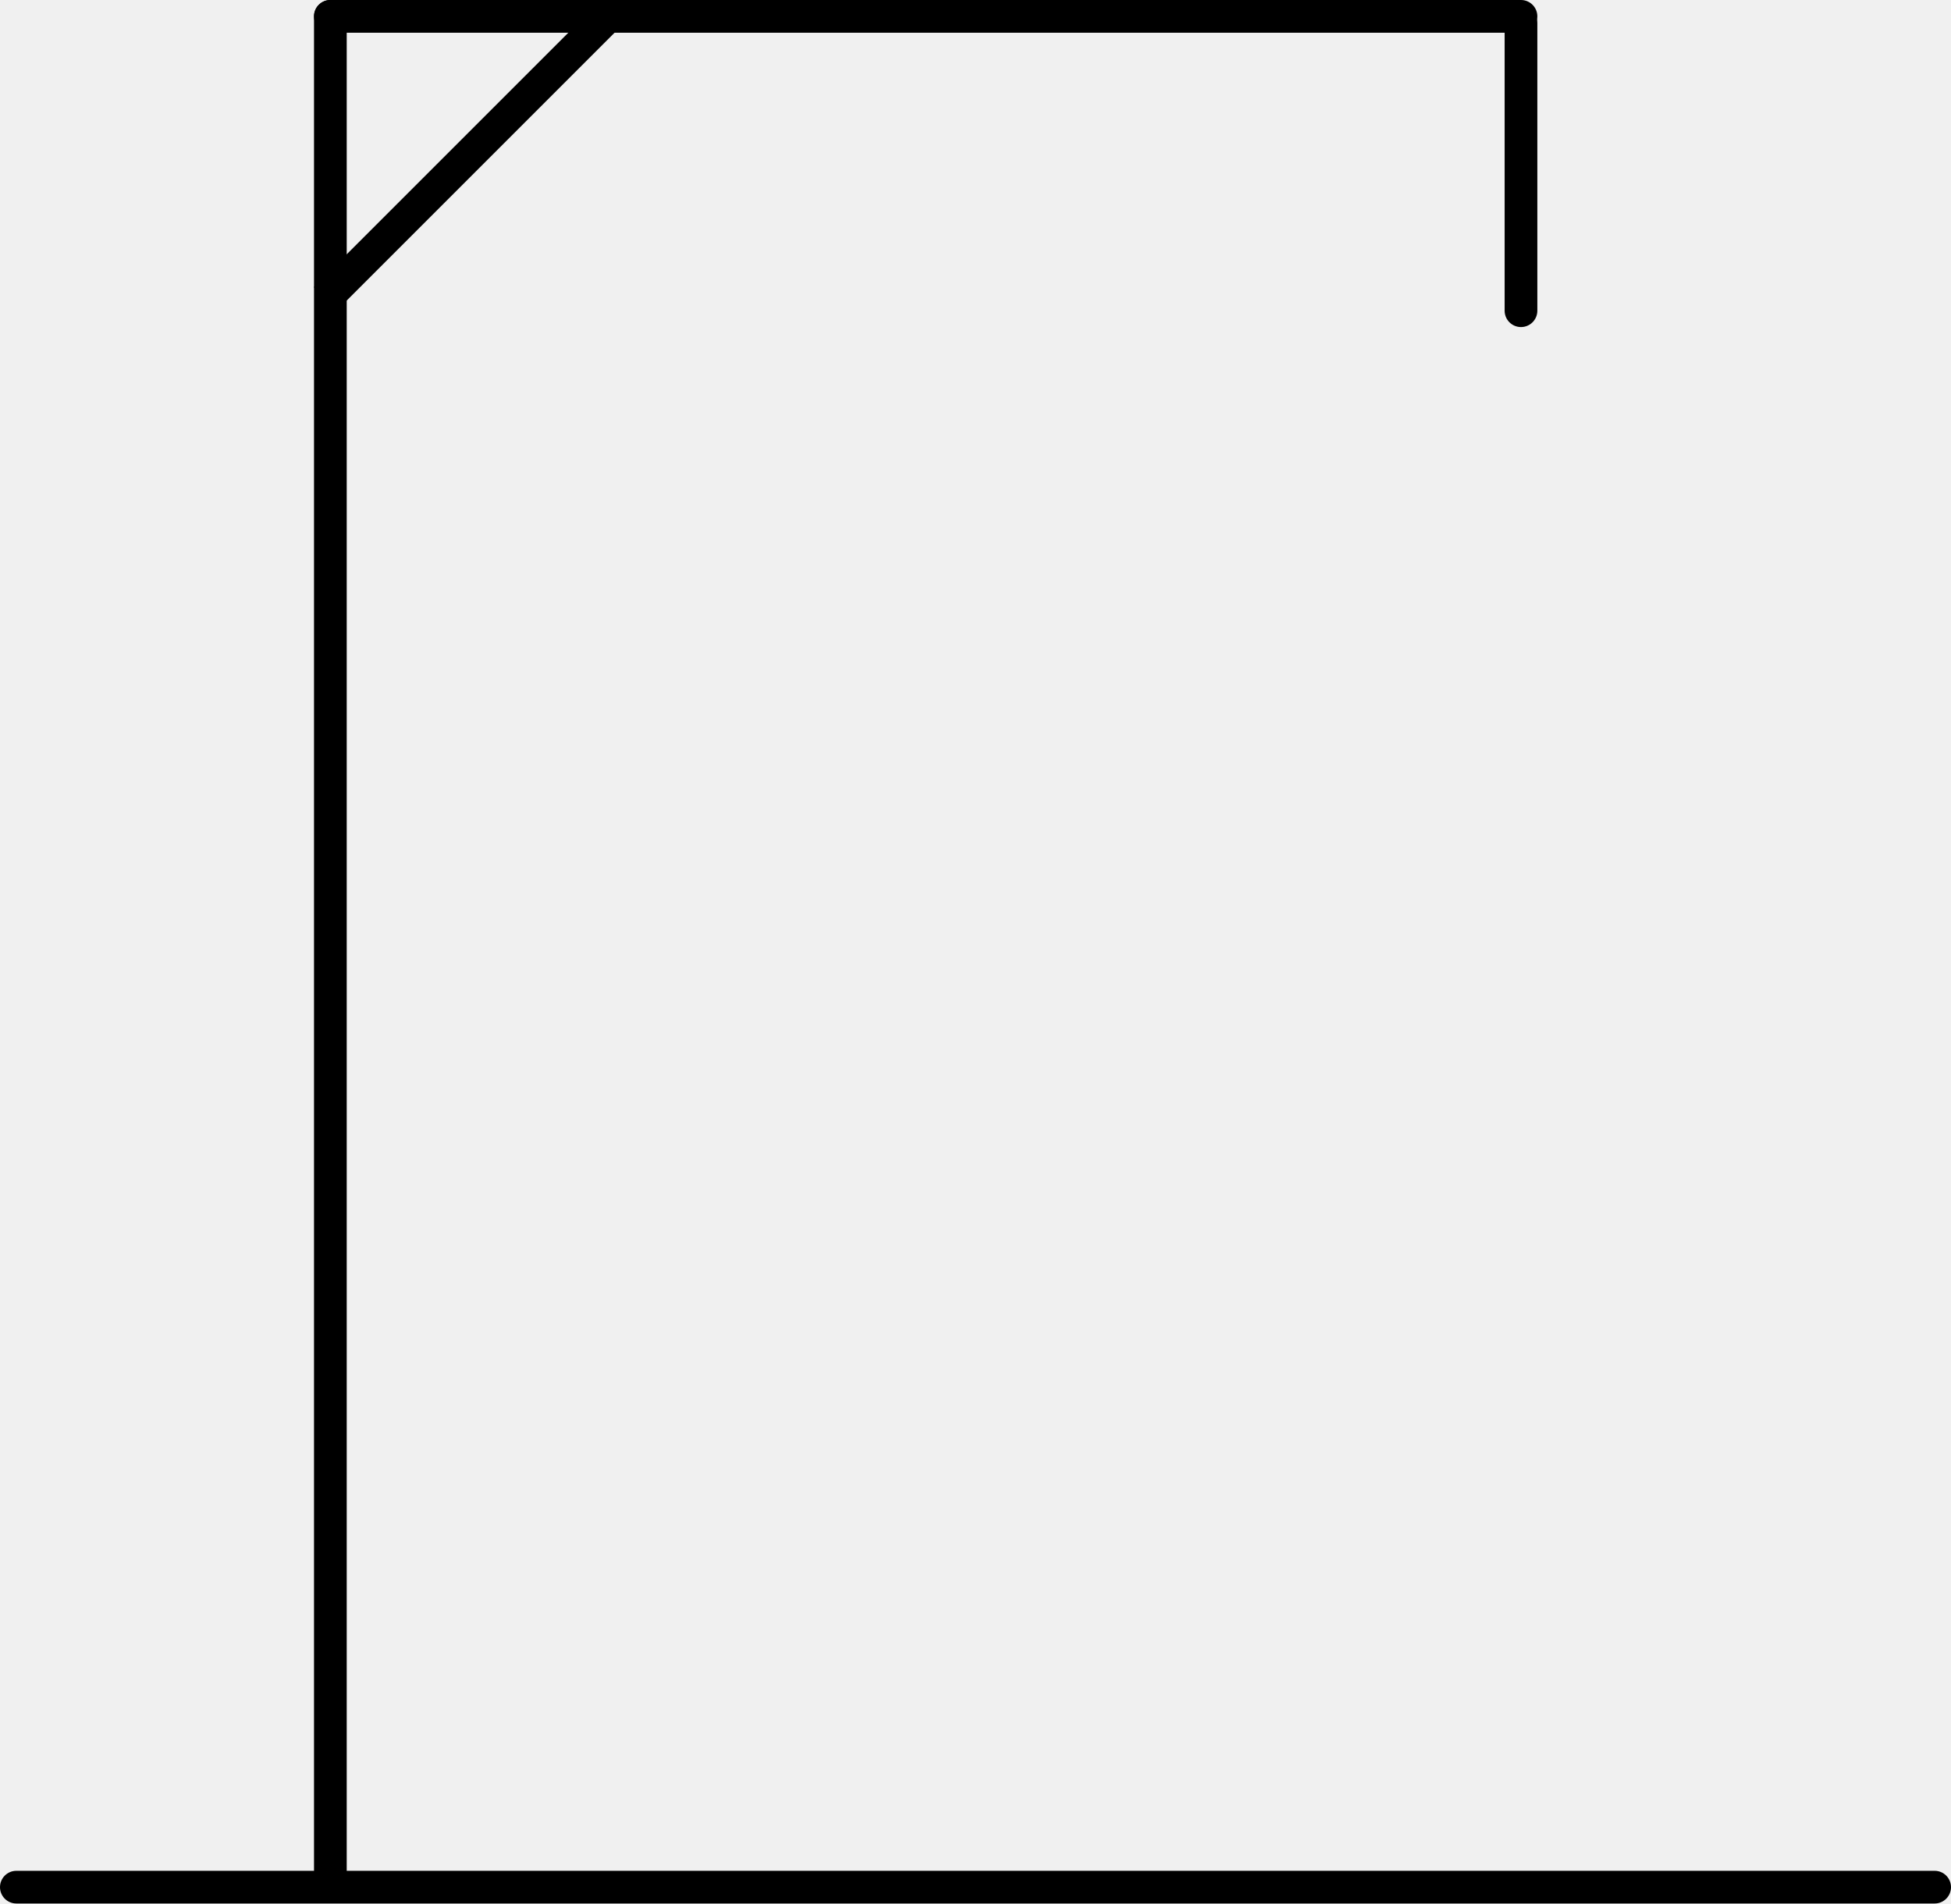
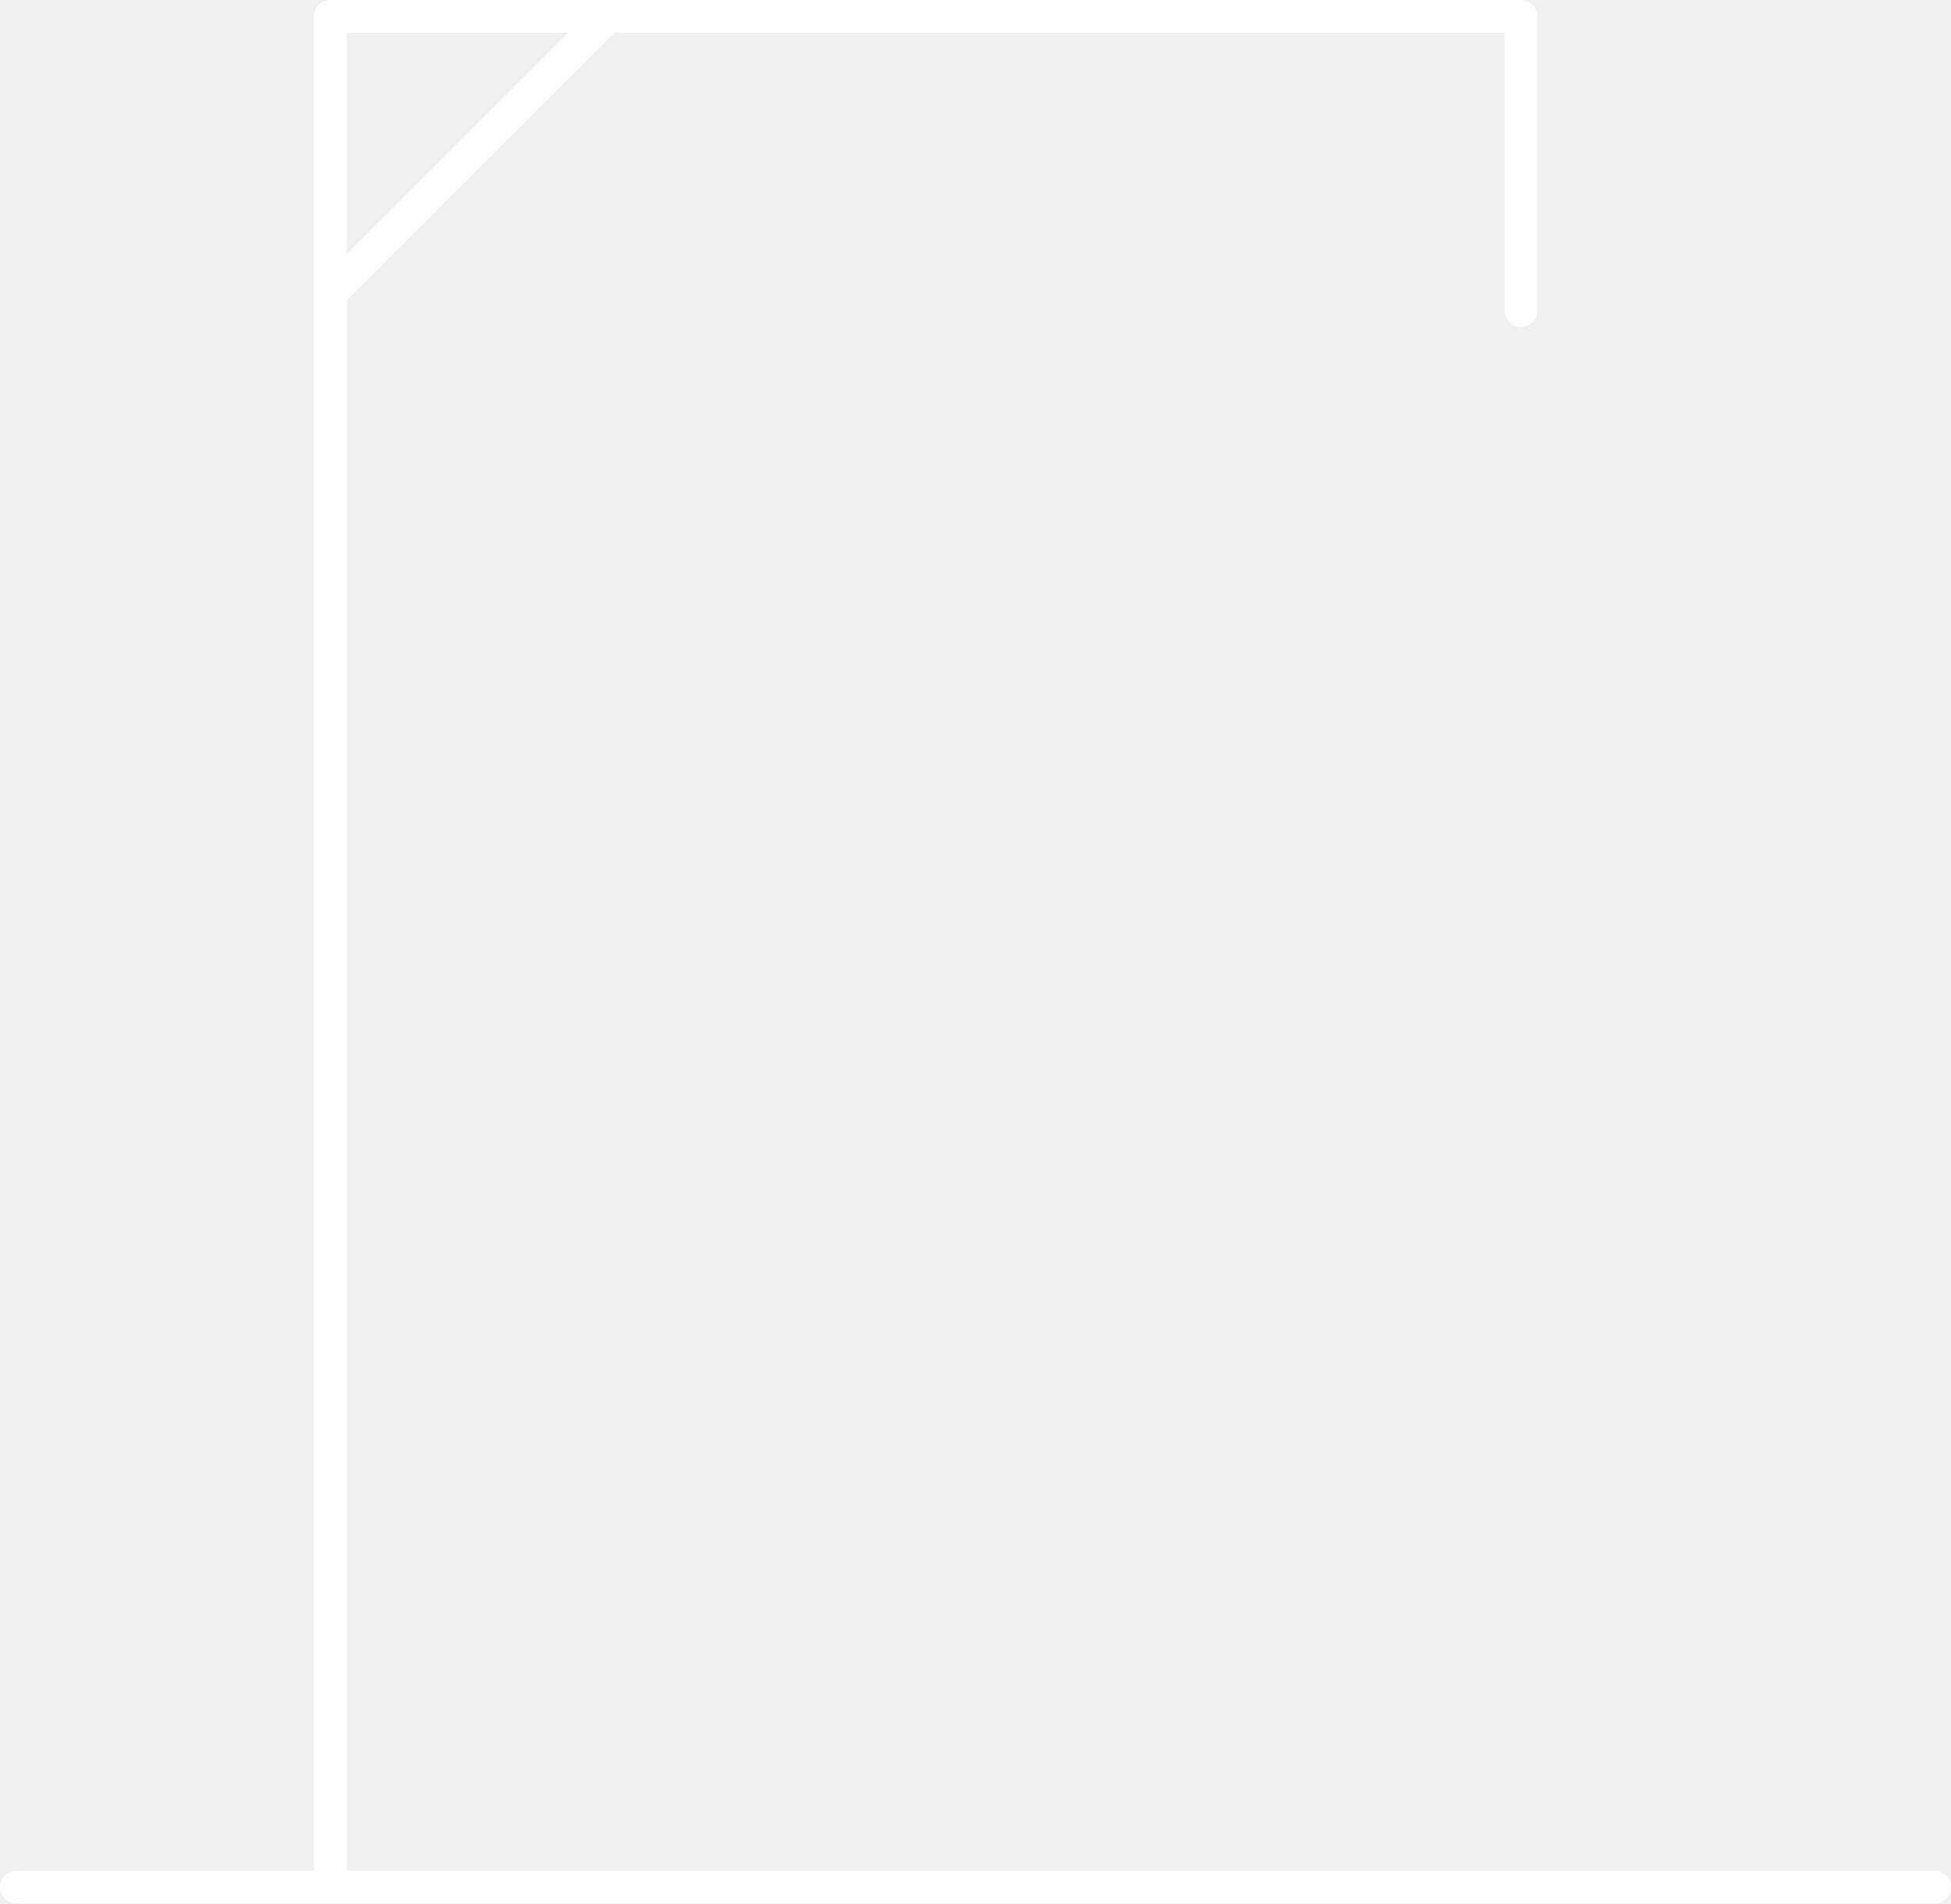
- <svg xmlns="http://www.w3.org/2000/svg" width="298.232" height="291" viewBox="0 0 298.232 291">
+ <svg xmlns="http://www.w3.org/2000/svg" width="298.232" height="291" viewBox="0 0 298.232 291" fill="white">
  <g id="Group_688" data-name="Group 688" transform="translate(-219 -183)">
    <rect id="Rectangle_2974" data-name="Rectangle 2974" width="5" height="61.733" transform="translate(310.627 183.247) rotate(45)" />
    <rect id="Rectangle_2966" data-name="Rectangle 2966" width="5" height="298.232" rx="2.5" transform="translate(517.232 469) rotate(90)" />
    <rect id="Rectangle_2987" data-name="Rectangle 2987" width="5" height="289" rx="2.5" transform="translate(267 183)" />
    <rect id="Rectangle_2988" data-name="Rectangle 2988" width="187" height="5" rx="2.5" transform="translate(267 183)" />
    <rect id="Rectangle_2989" data-name="Rectangle 2989" width="5" height="49" rx="2.5" transform="translate(449 184)" />
  </g>
</svg>
